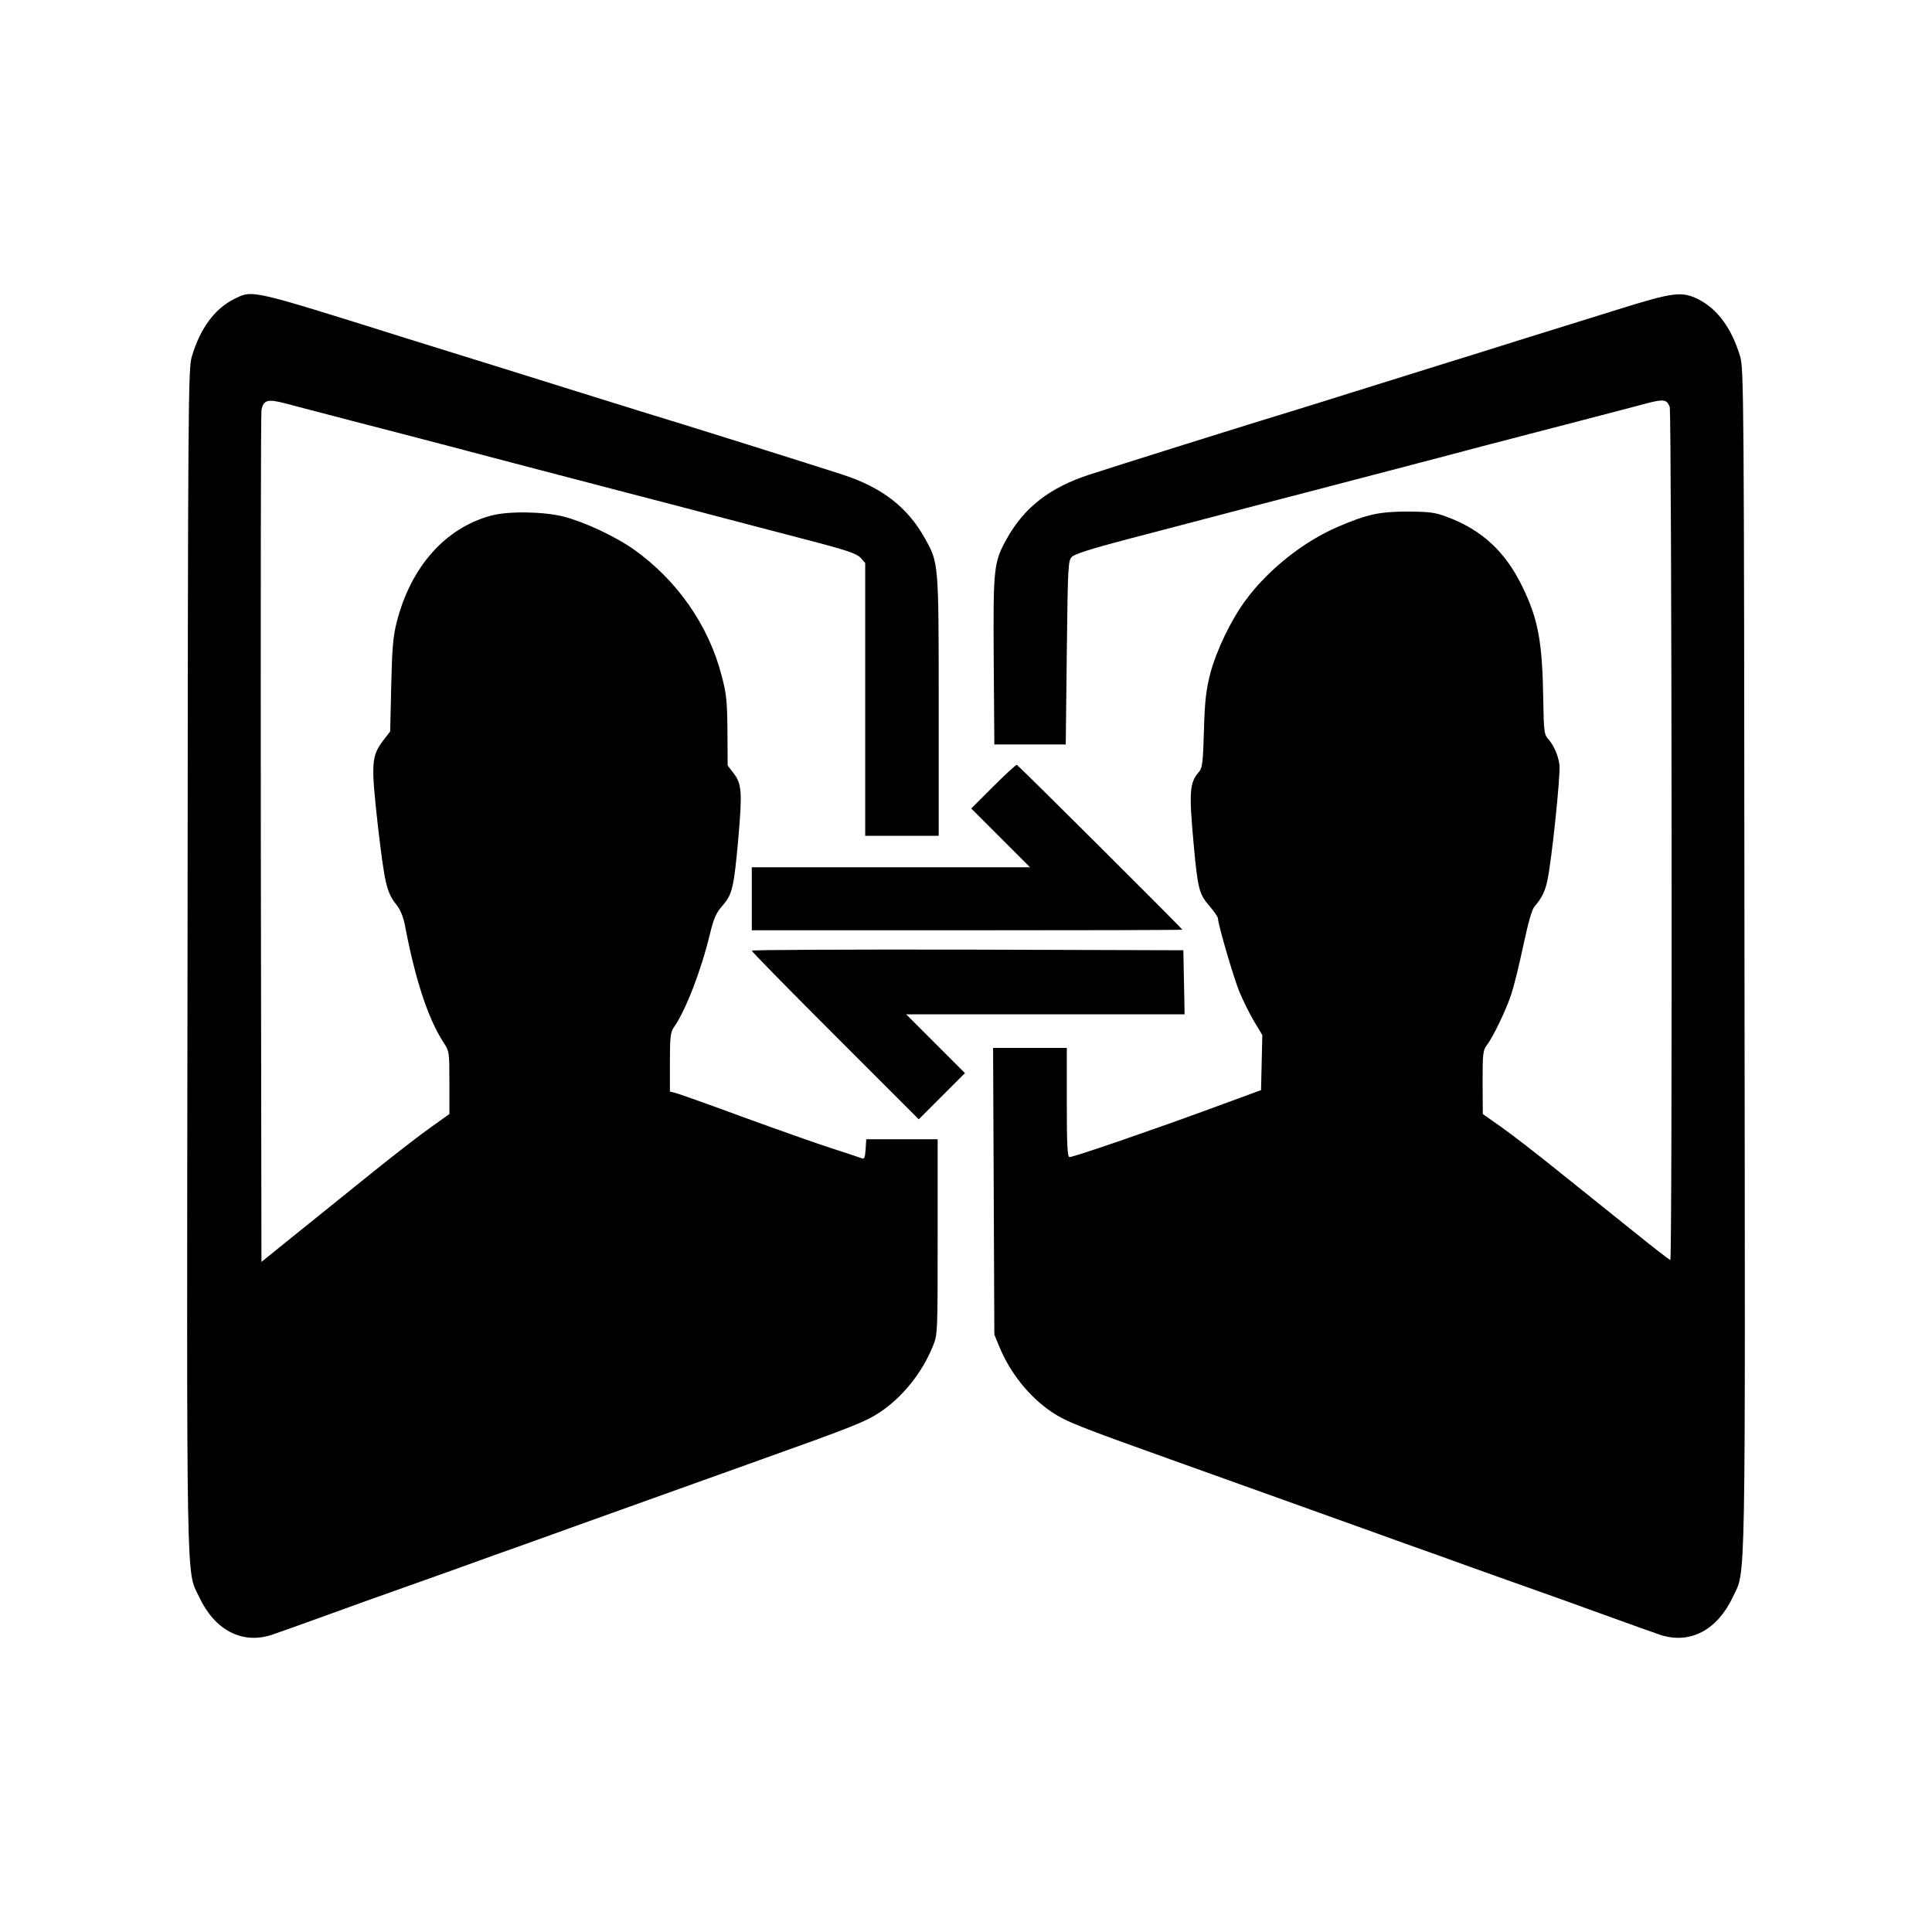
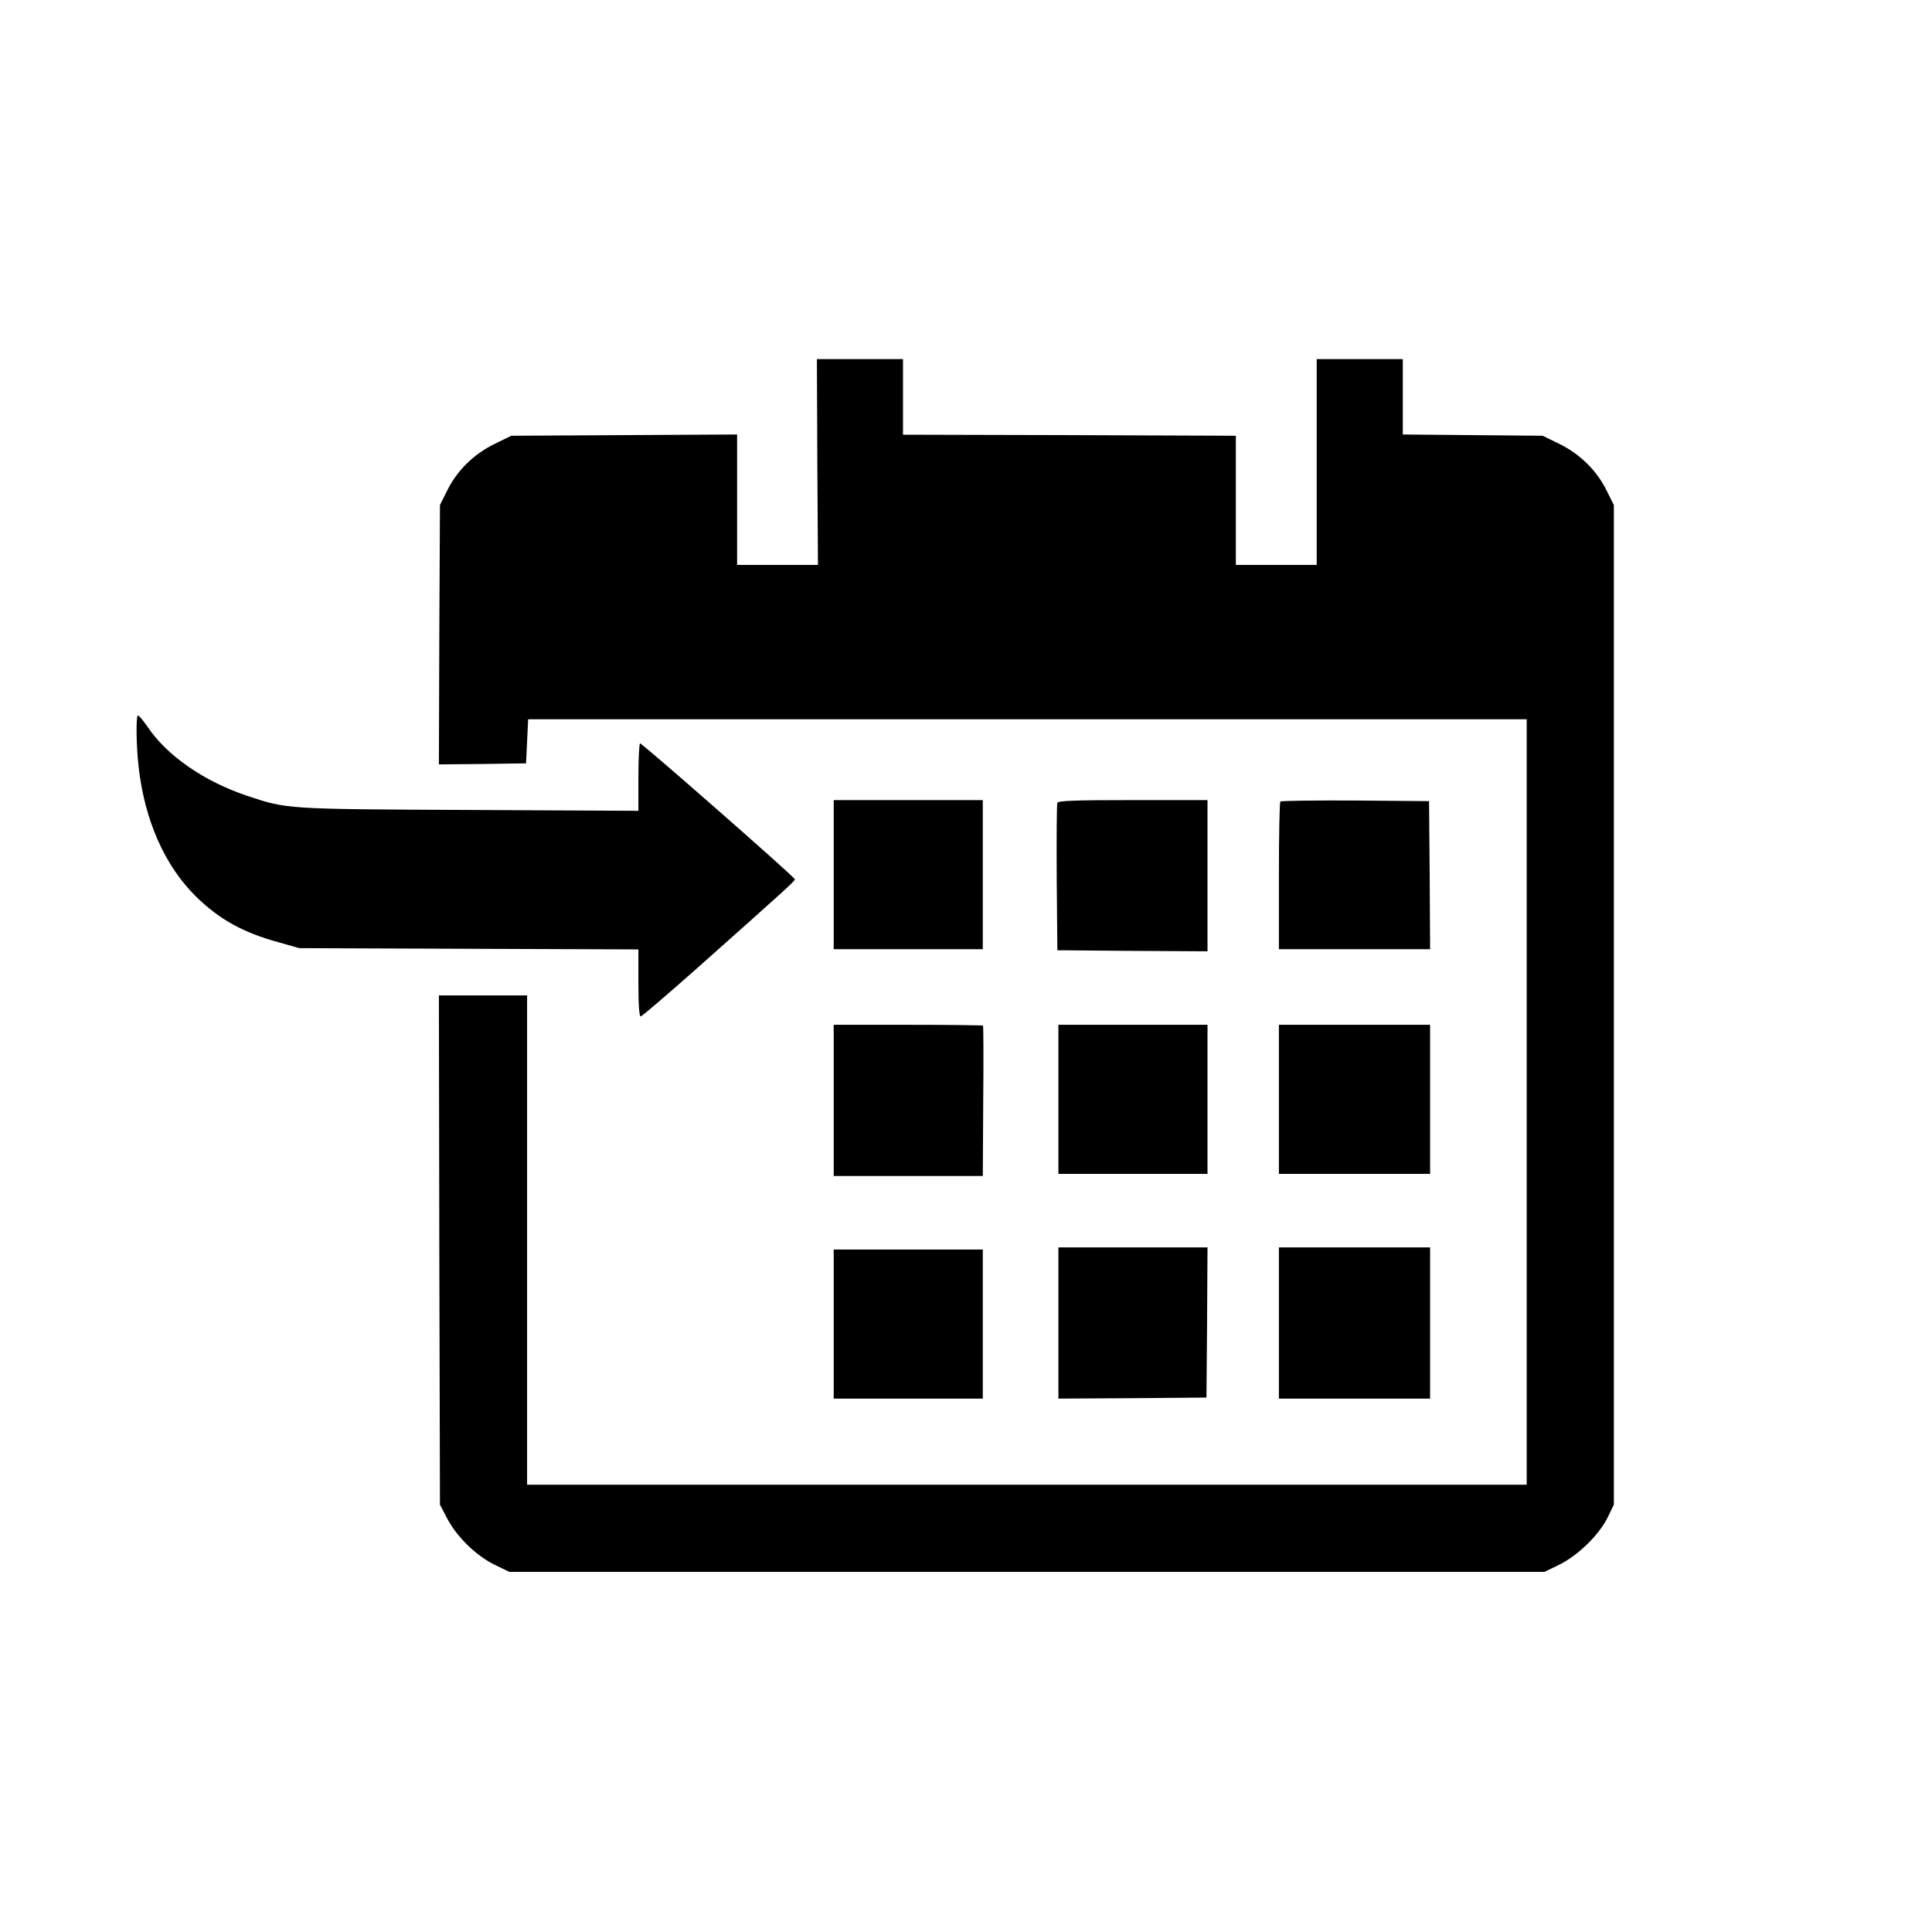
- <svg xmlns="http://www.w3.org/2000/svg" version="1.0" width="920pt" height="920pt" viewBox="0 0 920 920" preserveAspectRatio="xMidYMid meet">
-   <g transform="translate(0,920) scale(0.1,-0.1)" fill="#000000" stroke="none">
-     <path d="M1113 7775 c-91 -46 -159 -138 -199 -271 -18 -56 -19 -188 -21 -2869 -4 -3077 -7 -2907 55 -3039 74 -158 203 -226 343 -182 24 8 145 51 269 96 124 45 268 97 320 115 52 18 185 66 295 105 110 40 261 94 335 120 74 27 306 110 515 185 209 75 479 172 600 215 434 155 497 180 565 225 108 72 201 188 252 314 23 56 23 60 23 521 l0 465 -170 0 -170 0 -3 -48 c-3 -41 -6 -48 -20 -42 -9 3 -73 25 -142 47 -69 22 -258 89 -420 148 -162 60 -307 111 -322 115 l-28 7 0 140 c0 121 3 144 19 166 56 80 129 268 171 442 19 78 30 103 61 138 46 53 54 85 75 322 19 218 16 257 -22 307 l-29 38 -1 165 c-1 143 -5 178 -28 264 -62 239 -212 453 -417 599 -87 62 -237 132 -335 157 -94 24 -262 27 -344 5 -219 -58 -384 -244 -451 -508 -17 -67 -22 -123 -26 -301 l-5 -219 -33 -43 c-57 -75 -59 -109 -25 -411 32 -273 41 -313 89 -373 18 -23 32 -57 40 -100 48 -252 108 -437 181 -551 30 -45 30 -47 30 -195 l0 -149 -87 -62 c-49 -34 -171 -129 -272 -210 -101 -81 -263 -212 -360 -290 l-176 -142 -3 2012 c-1 1107 0 2027 3 2044 9 48 29 54 110 33 39 -10 185 -49 325 -85 140 -36 350 -91 465 -121 116 -31 293 -77 395 -104 102 -27 300 -78 440 -115 140 -36 338 -88 440 -115 102 -27 291 -76 420 -110 193 -50 239 -66 258 -86 l22 -25 0 -650 0 -649 175 0 175 0 0 618 c0 685 0 681 -66 799 -82 147 -203 241 -389 302 -119 39 -787 249 -960 301 -49 15 -187 58 -305 95 -118 37 -298 93 -400 125 -102 31 -288 90 -415 129 -758 238 -730 231 -822 186z" />
-     <path d="M7700 7725 c-129 -40 -332 -103 -450 -140 -118 -37 -298 -94 -400 -125 -102 -32 -282 -88 -400 -125 -118 -37 -255 -80 -305 -95 -173 -52 -841 -262 -960 -301 -186 -61 -307 -155 -390 -303 -63 -113 -66 -136 -63 -582 l3 -399 170 0 170 0 5 437 c5 421 6 438 25 457 13 13 99 40 255 81 129 34 318 83 420 110 102 27 300 79 440 115 140 37 338 88 440 115 102 27 280 73 395 104 116 30 325 85 465 121 140 36 286 75 324 85 78 20 93 18 107 -17 10 -27 13 -4063 3 -4063 -4 0 -84 62 -178 138 -94 75 -255 205 -359 288 -103 83 -226 178 -272 210 l-84 59 -1 151 c0 137 2 154 20 177 29 37 94 171 118 247 12 36 37 139 56 228 23 109 41 171 53 185 33 38 50 70 61 122 20 88 64 508 58 553 -6 46 -28 96 -57 127 -15 17 -18 41 -20 175 -4 280 -23 389 -99 545 -80 166 -192 271 -358 333 -58 22 -83 25 -187 26 -136 0 -196 -13 -335 -73 -163 -70 -332 -204 -439 -350 -70 -95 -138 -237 -168 -349 -20 -80 -26 -128 -30 -272 -4 -148 -8 -178 -23 -195 -46 -53 -49 -93 -25 -355 19 -203 25 -228 75 -285 22 -26 40 -52 40 -59 0 -27 71 -271 100 -344 17 -42 49 -107 71 -144 l40 -67 -3 -131 -3 -131 -245 -90 c-272 -100 -647 -229 -667 -229 -10 0 -13 56 -13 260 l0 260 -175 0 -176 0 3 -682 3 -683 23 -56 c51 -126 144 -242 252 -314 68 -45 131 -70 565 -225 121 -43 391 -140 600 -215 209 -75 441 -158 515 -185 74 -26 225 -80 335 -120 110 -39 243 -87 295 -105 52 -18 196 -70 320 -115 124 -45 245 -88 269 -96 140 -44 269 24 343 182 62 132 59 -38 55 3039 -2 2681 -3 2813 -21 2869 -40 133 -108 225 -199 271 -79 39 -119 34 -387 -50z" />
-     <path d="M4730 5455 l-105 -105 140 -140 140 -140 -663 0 -662 0 0 -150 0 -150 1025 0 c564 0 1025 1 1025 3 0 5 -780 782 -788 785 -4 1 -54 -45 -112 -103z" />
-     <path d="M3580 4673 c0 -5 179 -187 398 -406 l397 -397 110 110 110 110 -140 140 -140 140 663 0 663 0 -3 153 -3 152 -1027 3 c-566 1 -1028 -1 -1028 -5z" />
-   </g>
+ <svg xmlns="http://www.w3.org/2000/svg" version="1" width="1226.667" height="1226.667" viewBox="0 0 920 920">
+   <path d="M389.2 220l.3 49H351v-62.1l-53.7.3-53.8.3-8 3.9c-10 4.9-17.9 12.7-22.6 22.3l-3.4 6.8-.3 61.7-.2 61.8 20.7-.2 20.8-.3.5-10.5.5-10.5H727V707H251V474h-42l.2 121.2.3 121.3 3.4 6.5c4.6 8.8 13.8 17.8 22.6 22.1l7 3.4h493l7-3.4c8.9-4.4 19-14.2 23.1-22.6l2.9-6v-476l-3.4-6.8c-4.6-9.5-12.6-17.4-22.5-22.3l-8-3.9-33.3-.3-33.3-.3V171h-41v98h-38.5v-61.5l-79.2-.3-79.3-.2v-36h-41l.2 49z" />
+   <path d="M65.6 340.7c-.9 1-.7 14.8.4 24.4 2.9 25.6 12.4 47 27.2 61.7 11.2 11 22.5 17.3 39.8 22l9.5 2.7 80.8.3 80.7.3V468c0 10.7.4 16 1.1 16 .6 0 13-10.7 27.7-23.7 41.9-37.3 45.7-40.7 45.7-41.6 0-1-72.6-64.7-73.7-64.7-.4 0-.8 7.2-.8 16.1v16l-80.2-.4c-88.1-.4-87-.4-106-6.7-20.7-6.9-38.5-19.3-47.6-33-2.2-3.2-4.3-5.6-4.6-5.3zM397 416.5V452h71v-71h-71v35.5zM503.5 382.3c-.3.6-.4 16.7-.3 35.7l.3 34.5 35.8.3 35.7.2v-72h-35.5c-27.6 0-35.7.3-36 1.3zM609.7 381.7c-.4.3-.7 16.3-.7 35.5V452h72l-.2-35.3-.3-35.2-35.1-.3c-19.3-.1-35.3.1-35.7.5zM397 524v36h71l.2-35.6c.2-19.6.1-35.8-.1-36-.2-.2-16.3-.4-35.8-.4H397v36zM504 523.5V559h71v-71h-71v35.5zM609 523.5V559h72v-71h-72v35.5zM504 630v36l35.3-.2 35.2-.3.3-35.8.2-35.7h-71v36zM609 630v36h72v-72h-72v36zM397 630.5V666h71v-71h-71v35.5z" />
</svg>
